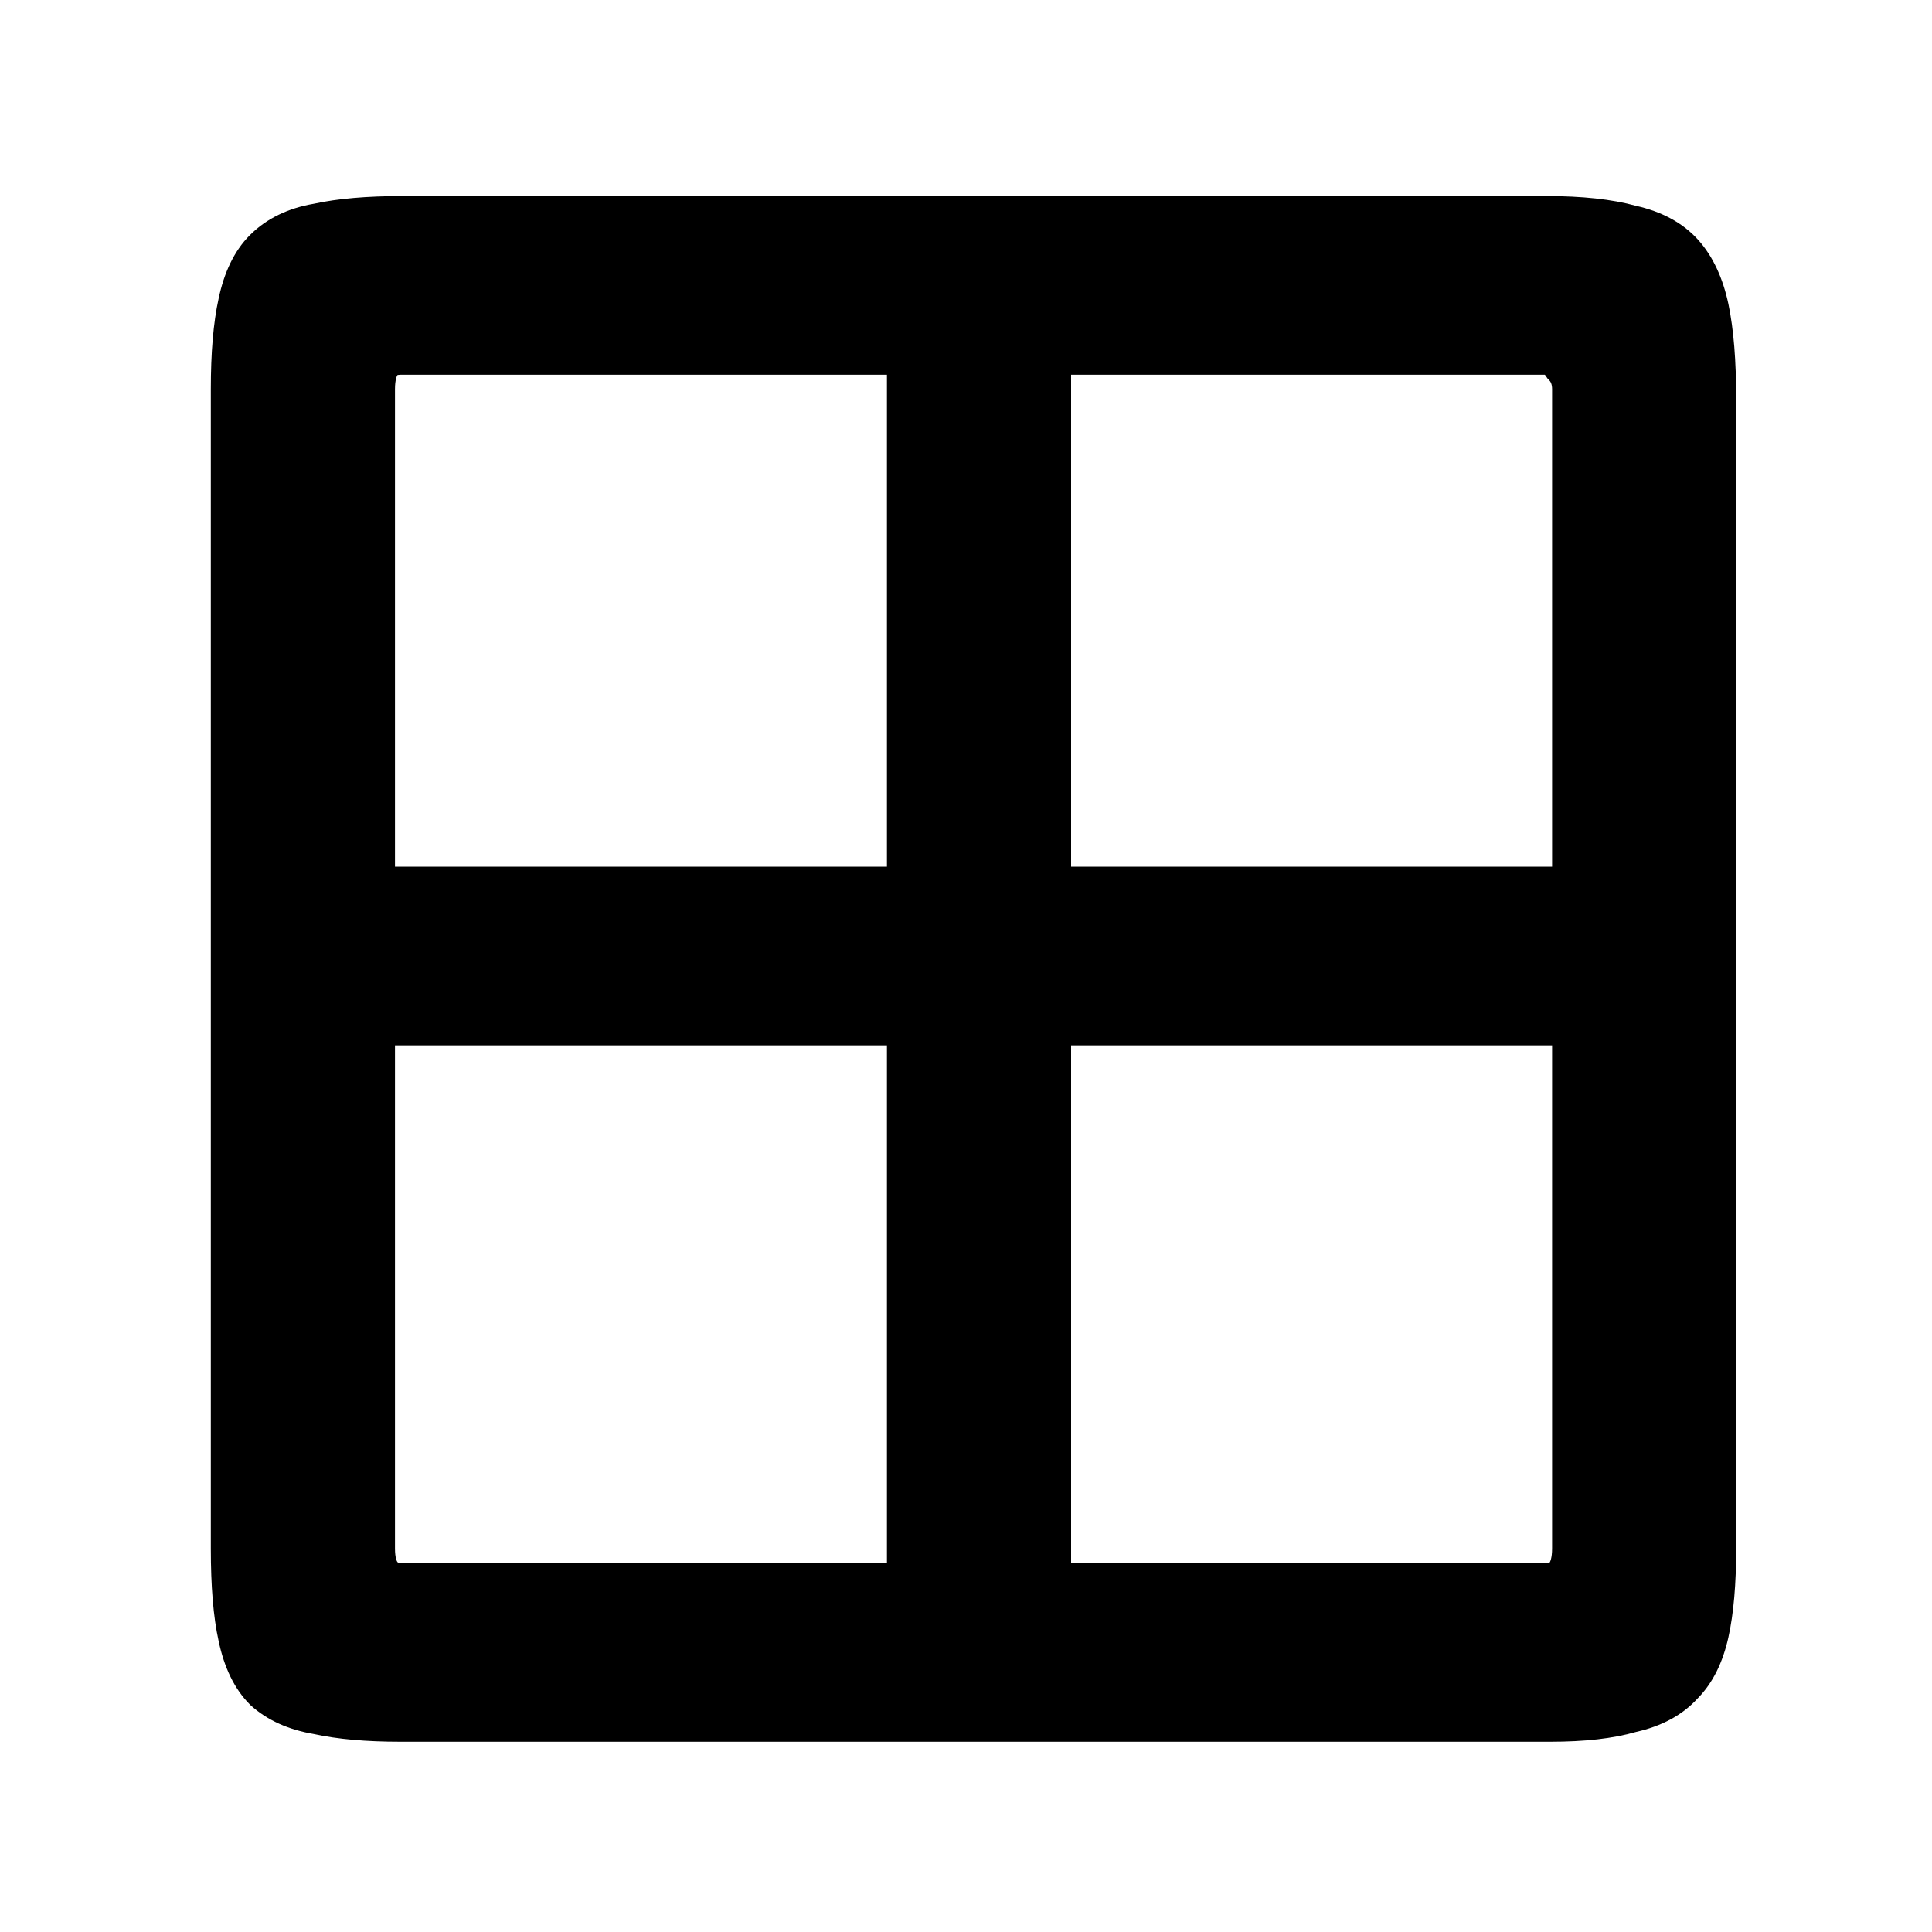
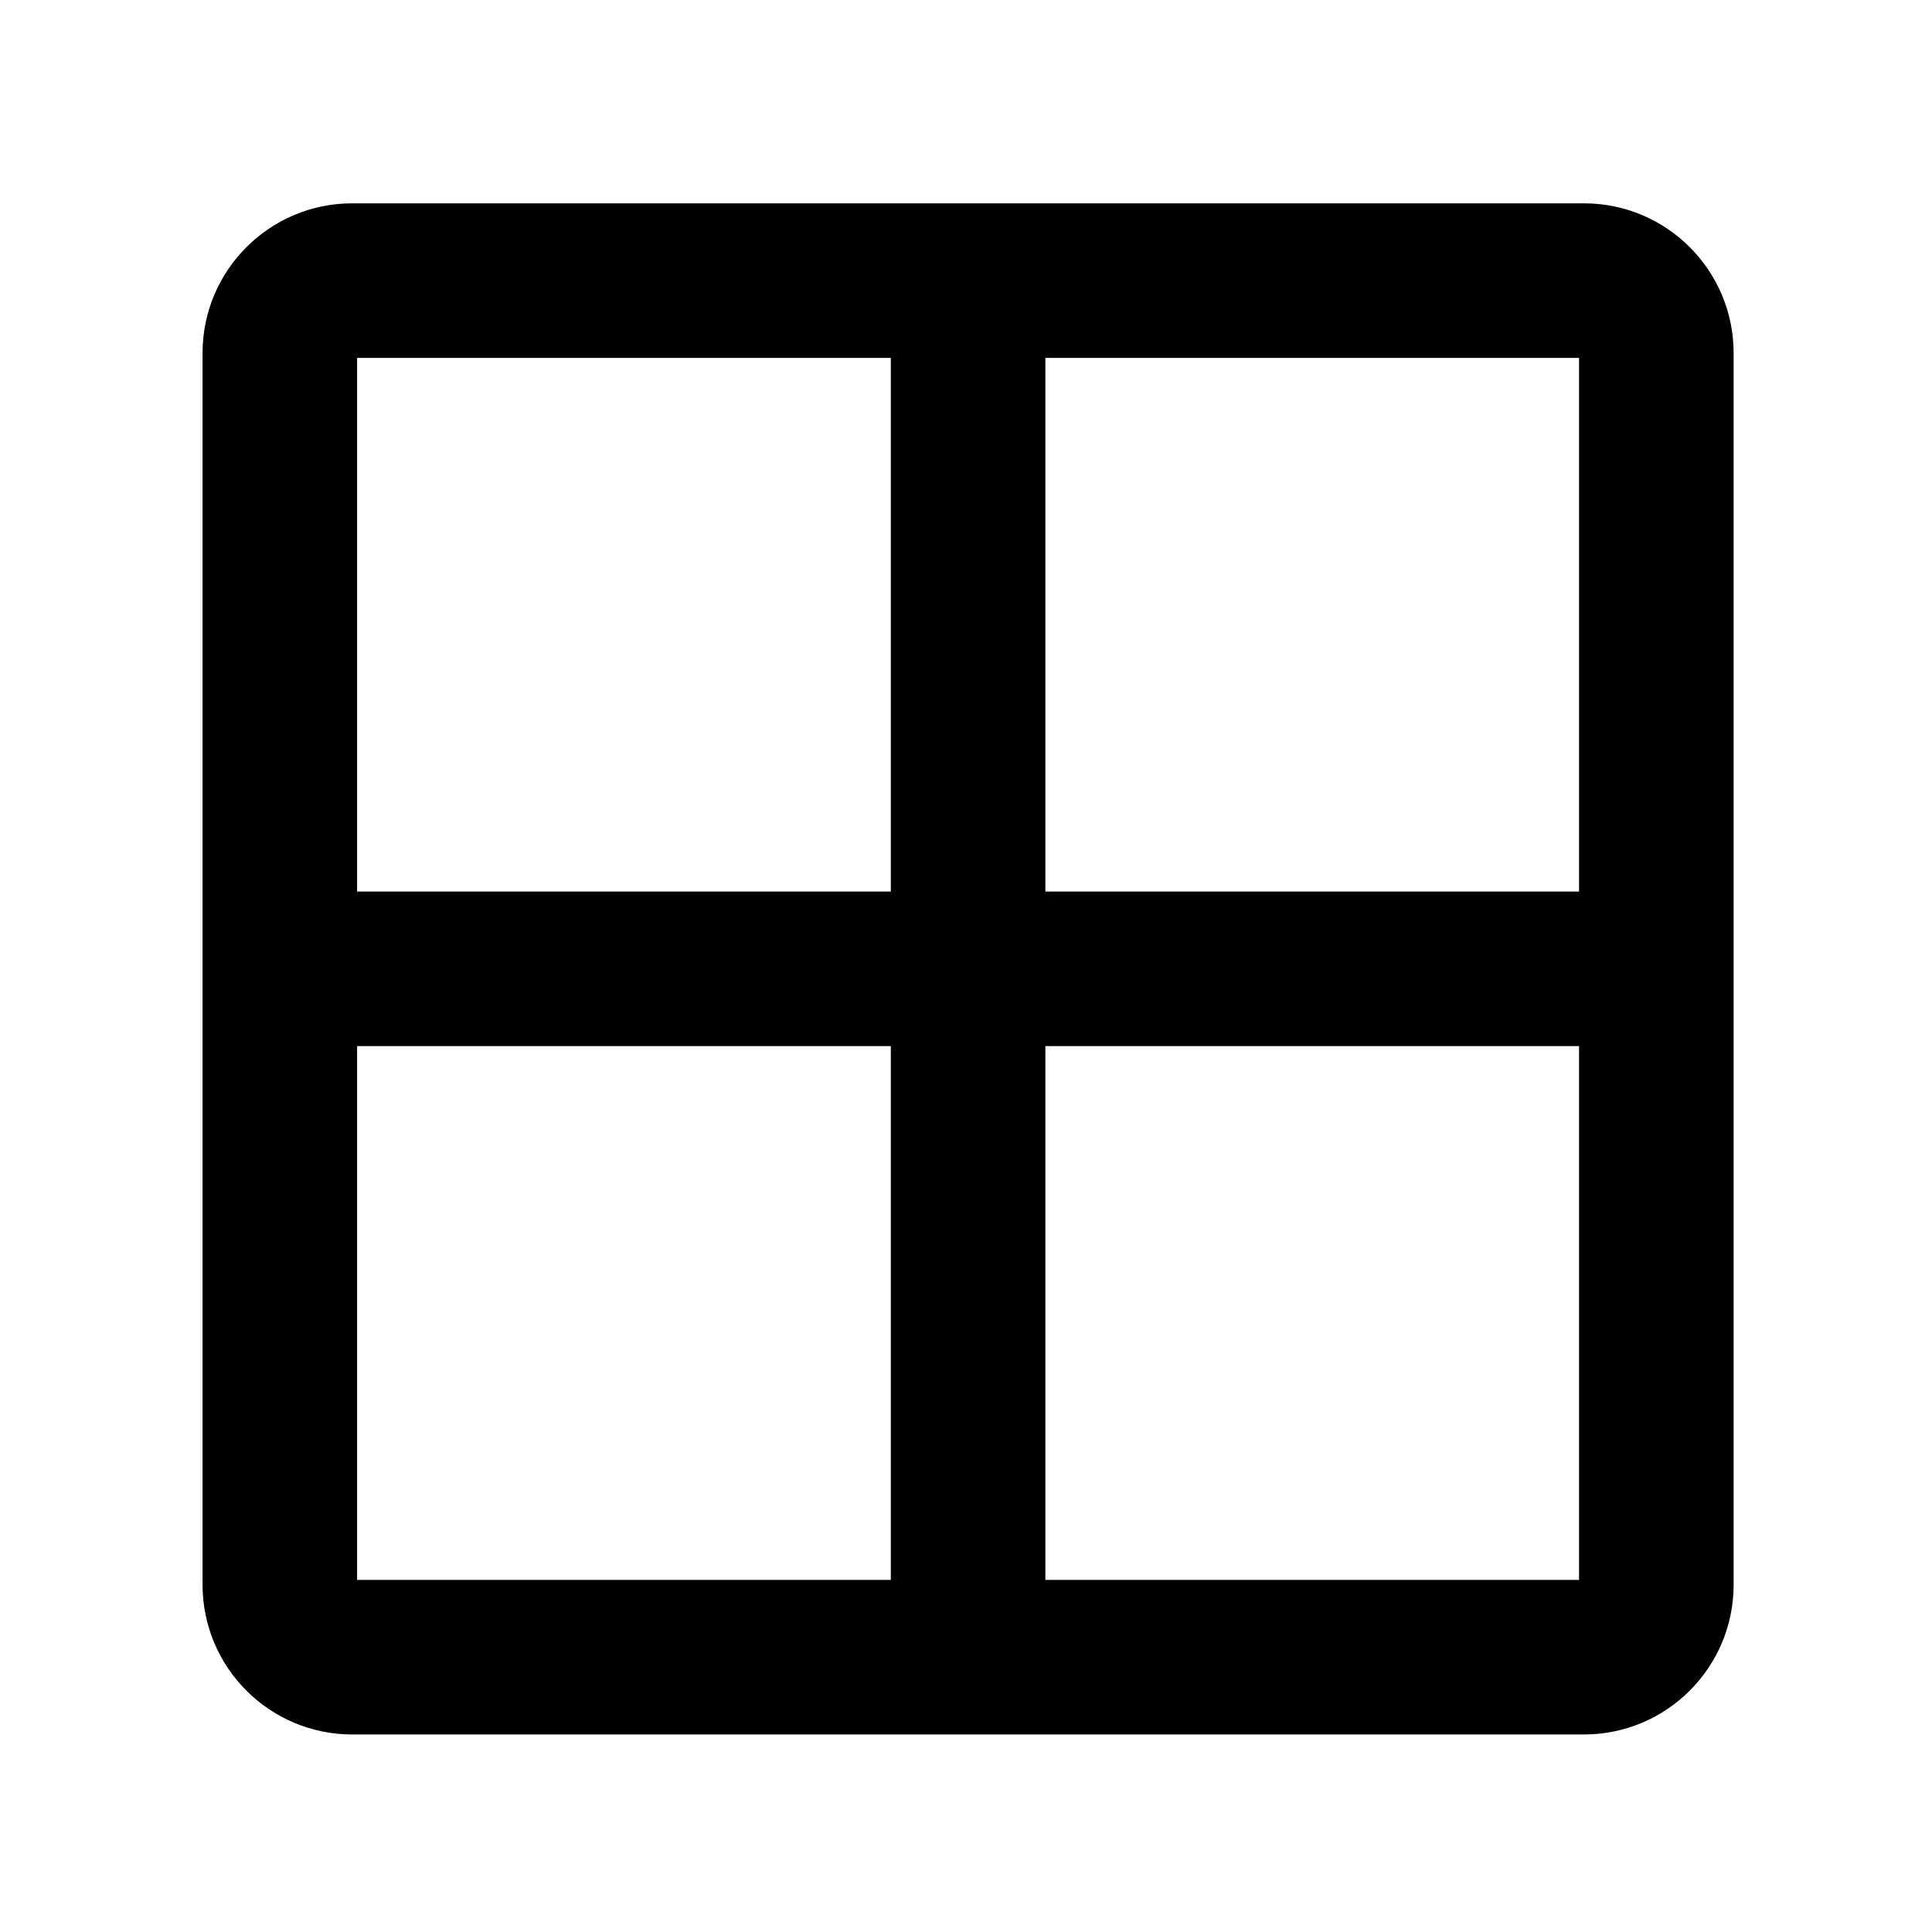
<svg xmlns="http://www.w3.org/2000/svg" width="25" height="25" viewBox="0 0 25 25" fill="none">
-   <mask id="mask0_331_1364" style="mask-type:alpha" maskUnits="userSpaceOnUse" x="0" y="0" width="25" height="25">
-     <rect x="0.597" y="0.537" width="24" height="24" fill="#DCDCDC" />
+   <mask id="mask0_17_676" style="mask-type:alpha" maskUnits="userSpaceOnUse" x="0" y="0" width="25" height="25">
+     <rect x="0.527" y="0.537" width="24" height="24" fill="#D9D9D9" />
  </mask>
-   <g mask="url(#mask0_331_1364)">
-     <path fill-rule="evenodd" clip-rule="evenodd" d="M2.829 21.235C2.899 21.568 3.028 21.85 3.233 22.056L3.242 22.065C3.46 22.263 3.738 22.383 4.059 22.438C4.368 22.506 4.743 22.538 5.179 22.538H20.062C20.5 22.538 20.873 22.498 21.175 22.41C21.494 22.338 21.765 22.199 21.965 21.98C22.166 21.777 22.294 21.507 22.365 21.189C22.434 20.878 22.466 20.493 22.466 20.038V5.155C22.466 4.67 22.434 4.262 22.366 3.936C22.295 3.603 22.168 3.318 21.97 3.099C21.768 2.877 21.495 2.737 21.173 2.664C20.857 2.577 20.469 2.537 20.015 2.537H5.203C4.752 2.537 4.369 2.569 4.059 2.637C3.732 2.693 3.451 2.825 3.233 3.043C3.028 3.248 2.899 3.531 2.829 3.863C2.76 4.175 2.728 4.568 2.728 5.036V20.038C2.728 20.522 2.76 20.924 2.829 21.235ZM20.009 4.874L20.024 4.896L20.042 4.914C20.065 4.937 20.084 4.97 20.084 5.036V11.215H13.86V4.849H19.99C19.995 4.854 20.002 4.862 20.009 4.874ZM5.179 4.849H11.477V11.215H5.111V5.036C5.111 4.911 5.136 4.863 5.143 4.853C5.145 4.853 5.156 4.849 5.179 4.849ZM20.015 20.226H13.86V13.527H20.084V20.038C20.084 20.164 20.058 20.212 20.051 20.221C20.049 20.222 20.038 20.226 20.015 20.226ZM11.477 13.527V20.226H5.203C5.171 20.226 5.155 20.221 5.15 20.219C5.146 20.217 5.145 20.216 5.143 20.214C5.136 20.205 5.111 20.161 5.111 20.038V13.527H11.477Z" fill="black" />
+   <g mask="url(#mask0_17_676)">
+     <path fill-rule="evenodd" clip-rule="evenodd" d="M2.621 20.506C2.621 21.576 3.488 22.444 4.558 22.444H20.496C21.566 22.444 22.433 21.576 22.433 20.506V4.569C22.433 3.499 21.566 2.631 20.496 2.631H4.558C3.488 2.631 2.621 3.499 2.621 4.569V20.506ZM4.621 13.537V20.444H11.527V13.537H4.621ZM4.621 11.537H11.527V4.631H4.621V11.537ZM13.527 13.537V20.444H20.433V13.537H13.527ZM20.433 11.537H13.527V4.631H20.433V11.537Z" fill="black" />
  </g>
</svg>
